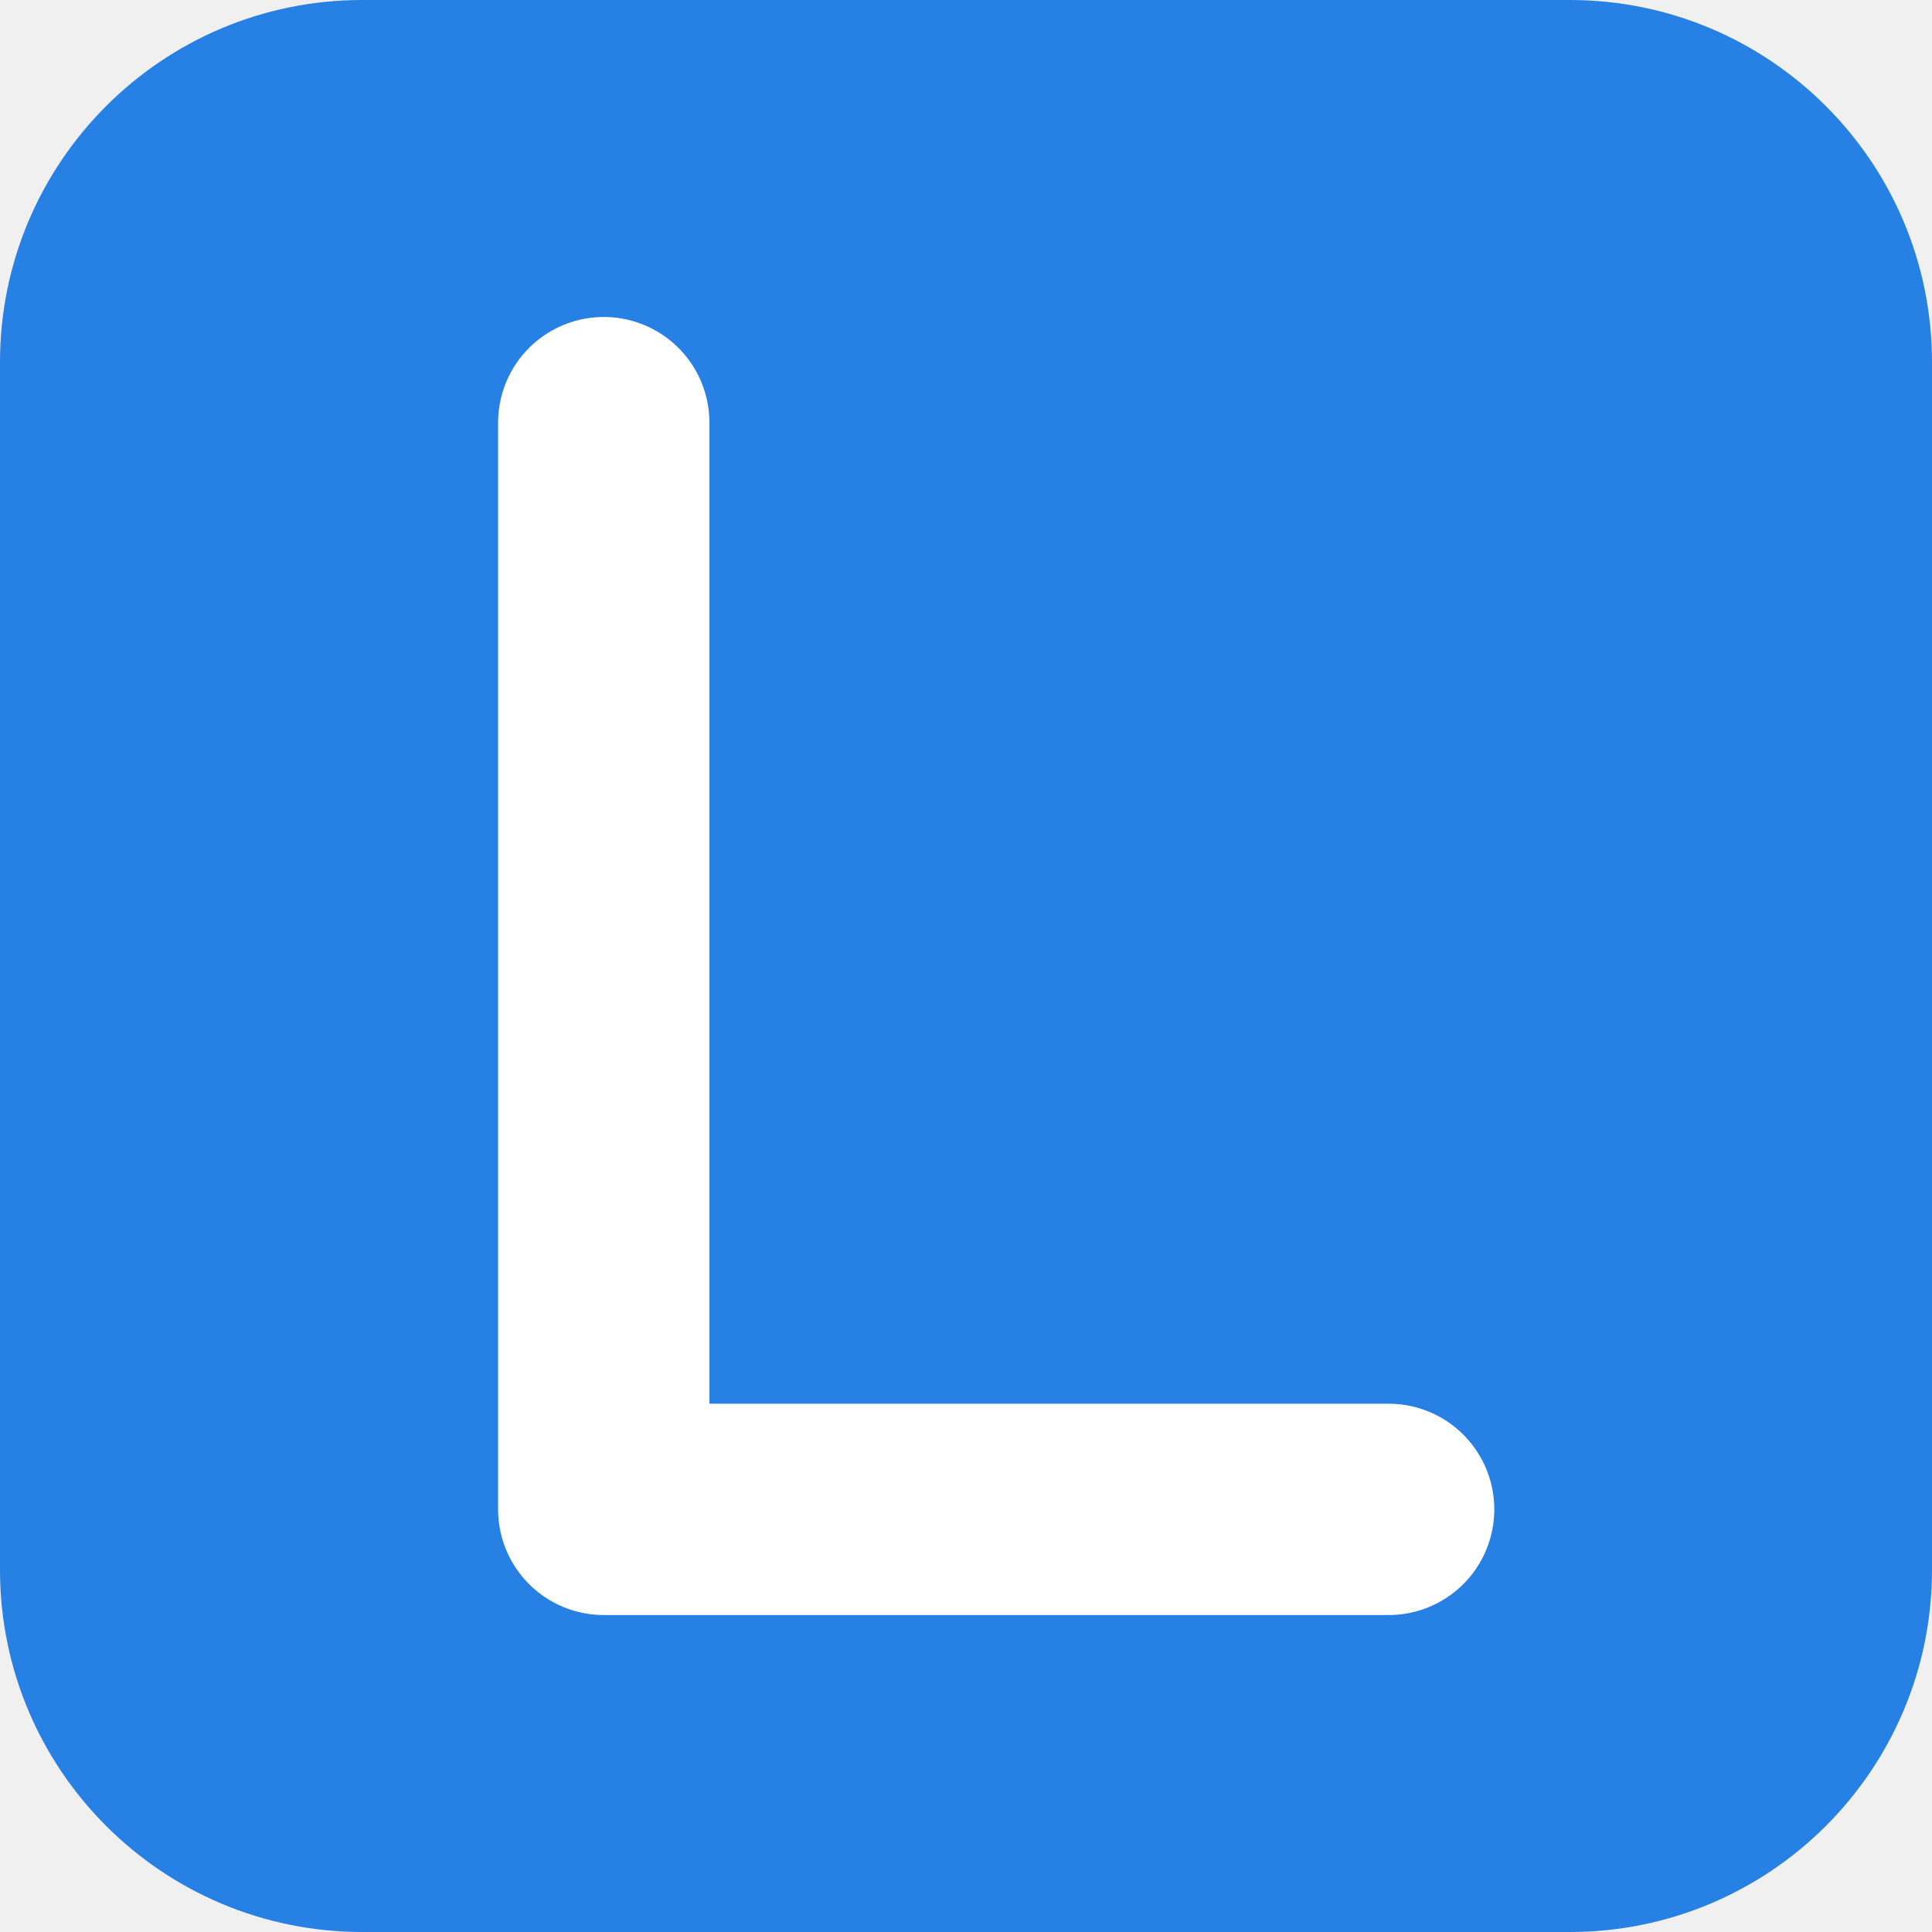
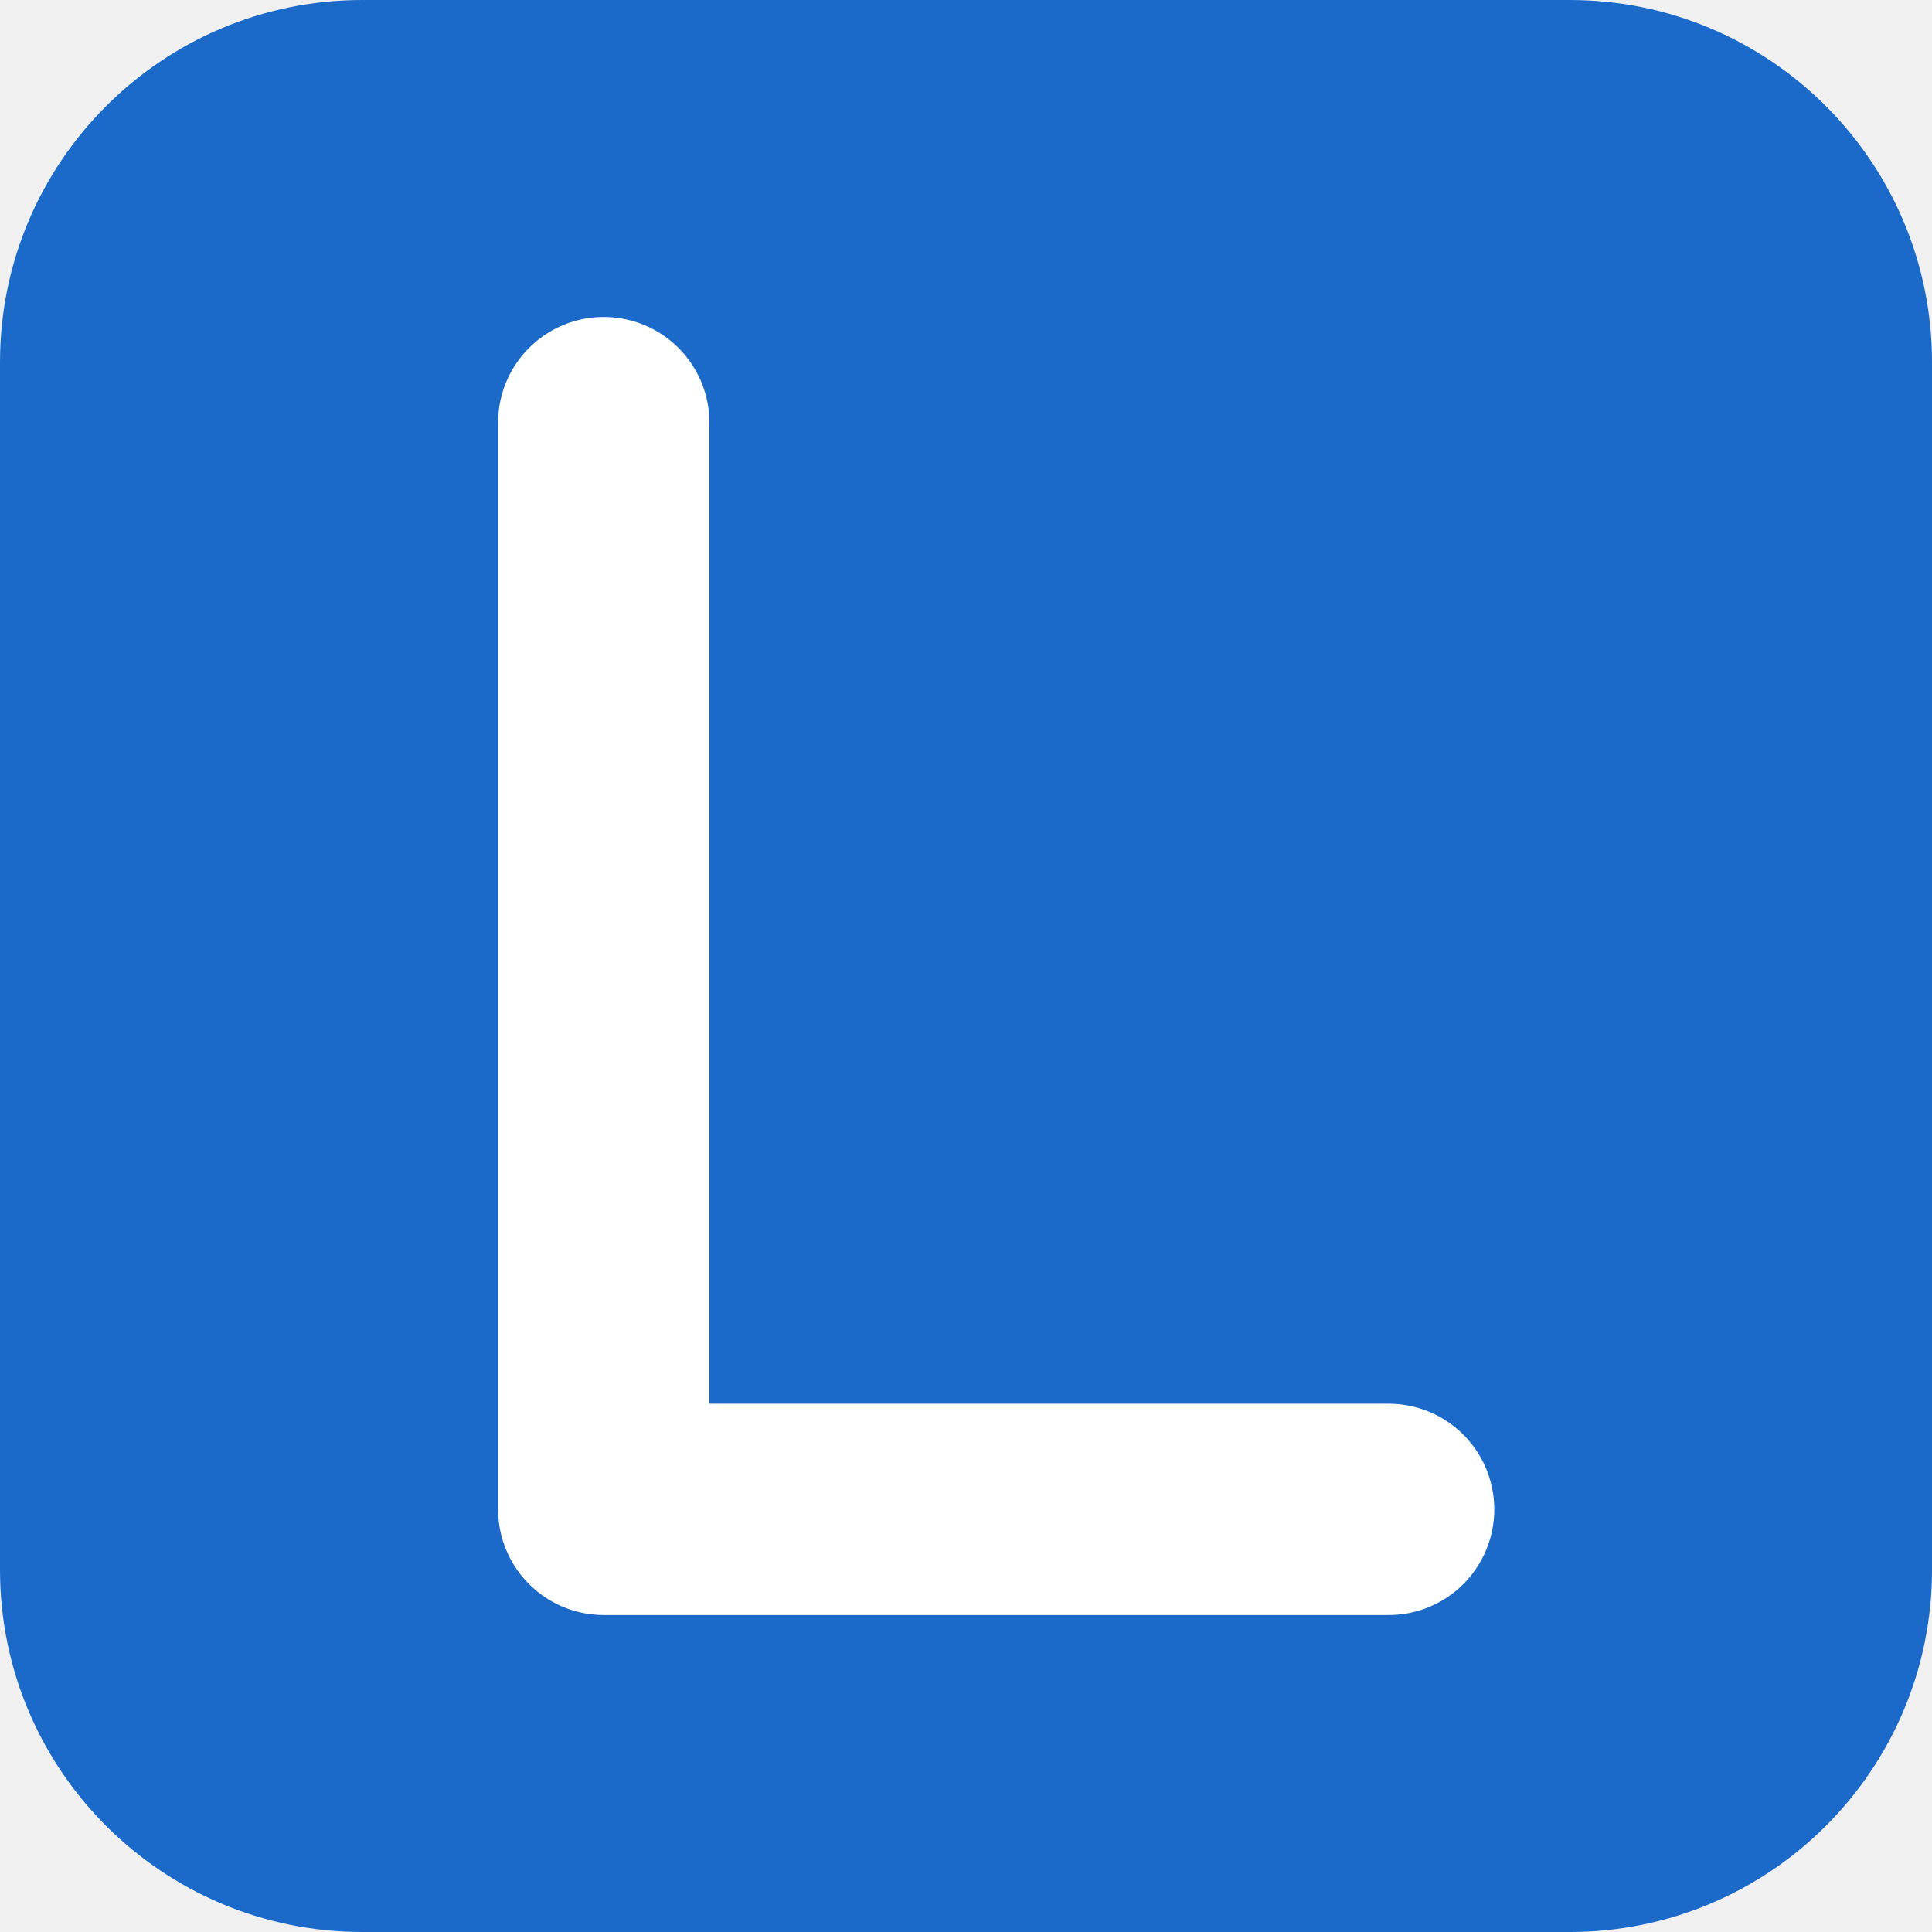
<svg xmlns="http://www.w3.org/2000/svg" viewBox="0 0 32 32">
-   <rect width="32" height="32" rx="6" fill="#2780e3" />
+   <rect width="32" height="32" rx="6" fill="#1b6ac9" />
  <path d="M10 7v18h13" fill="none" stroke="#fff" stroke-width="3.5" stroke-linecap="round" stroke-linejoin="round" />
</svg>
